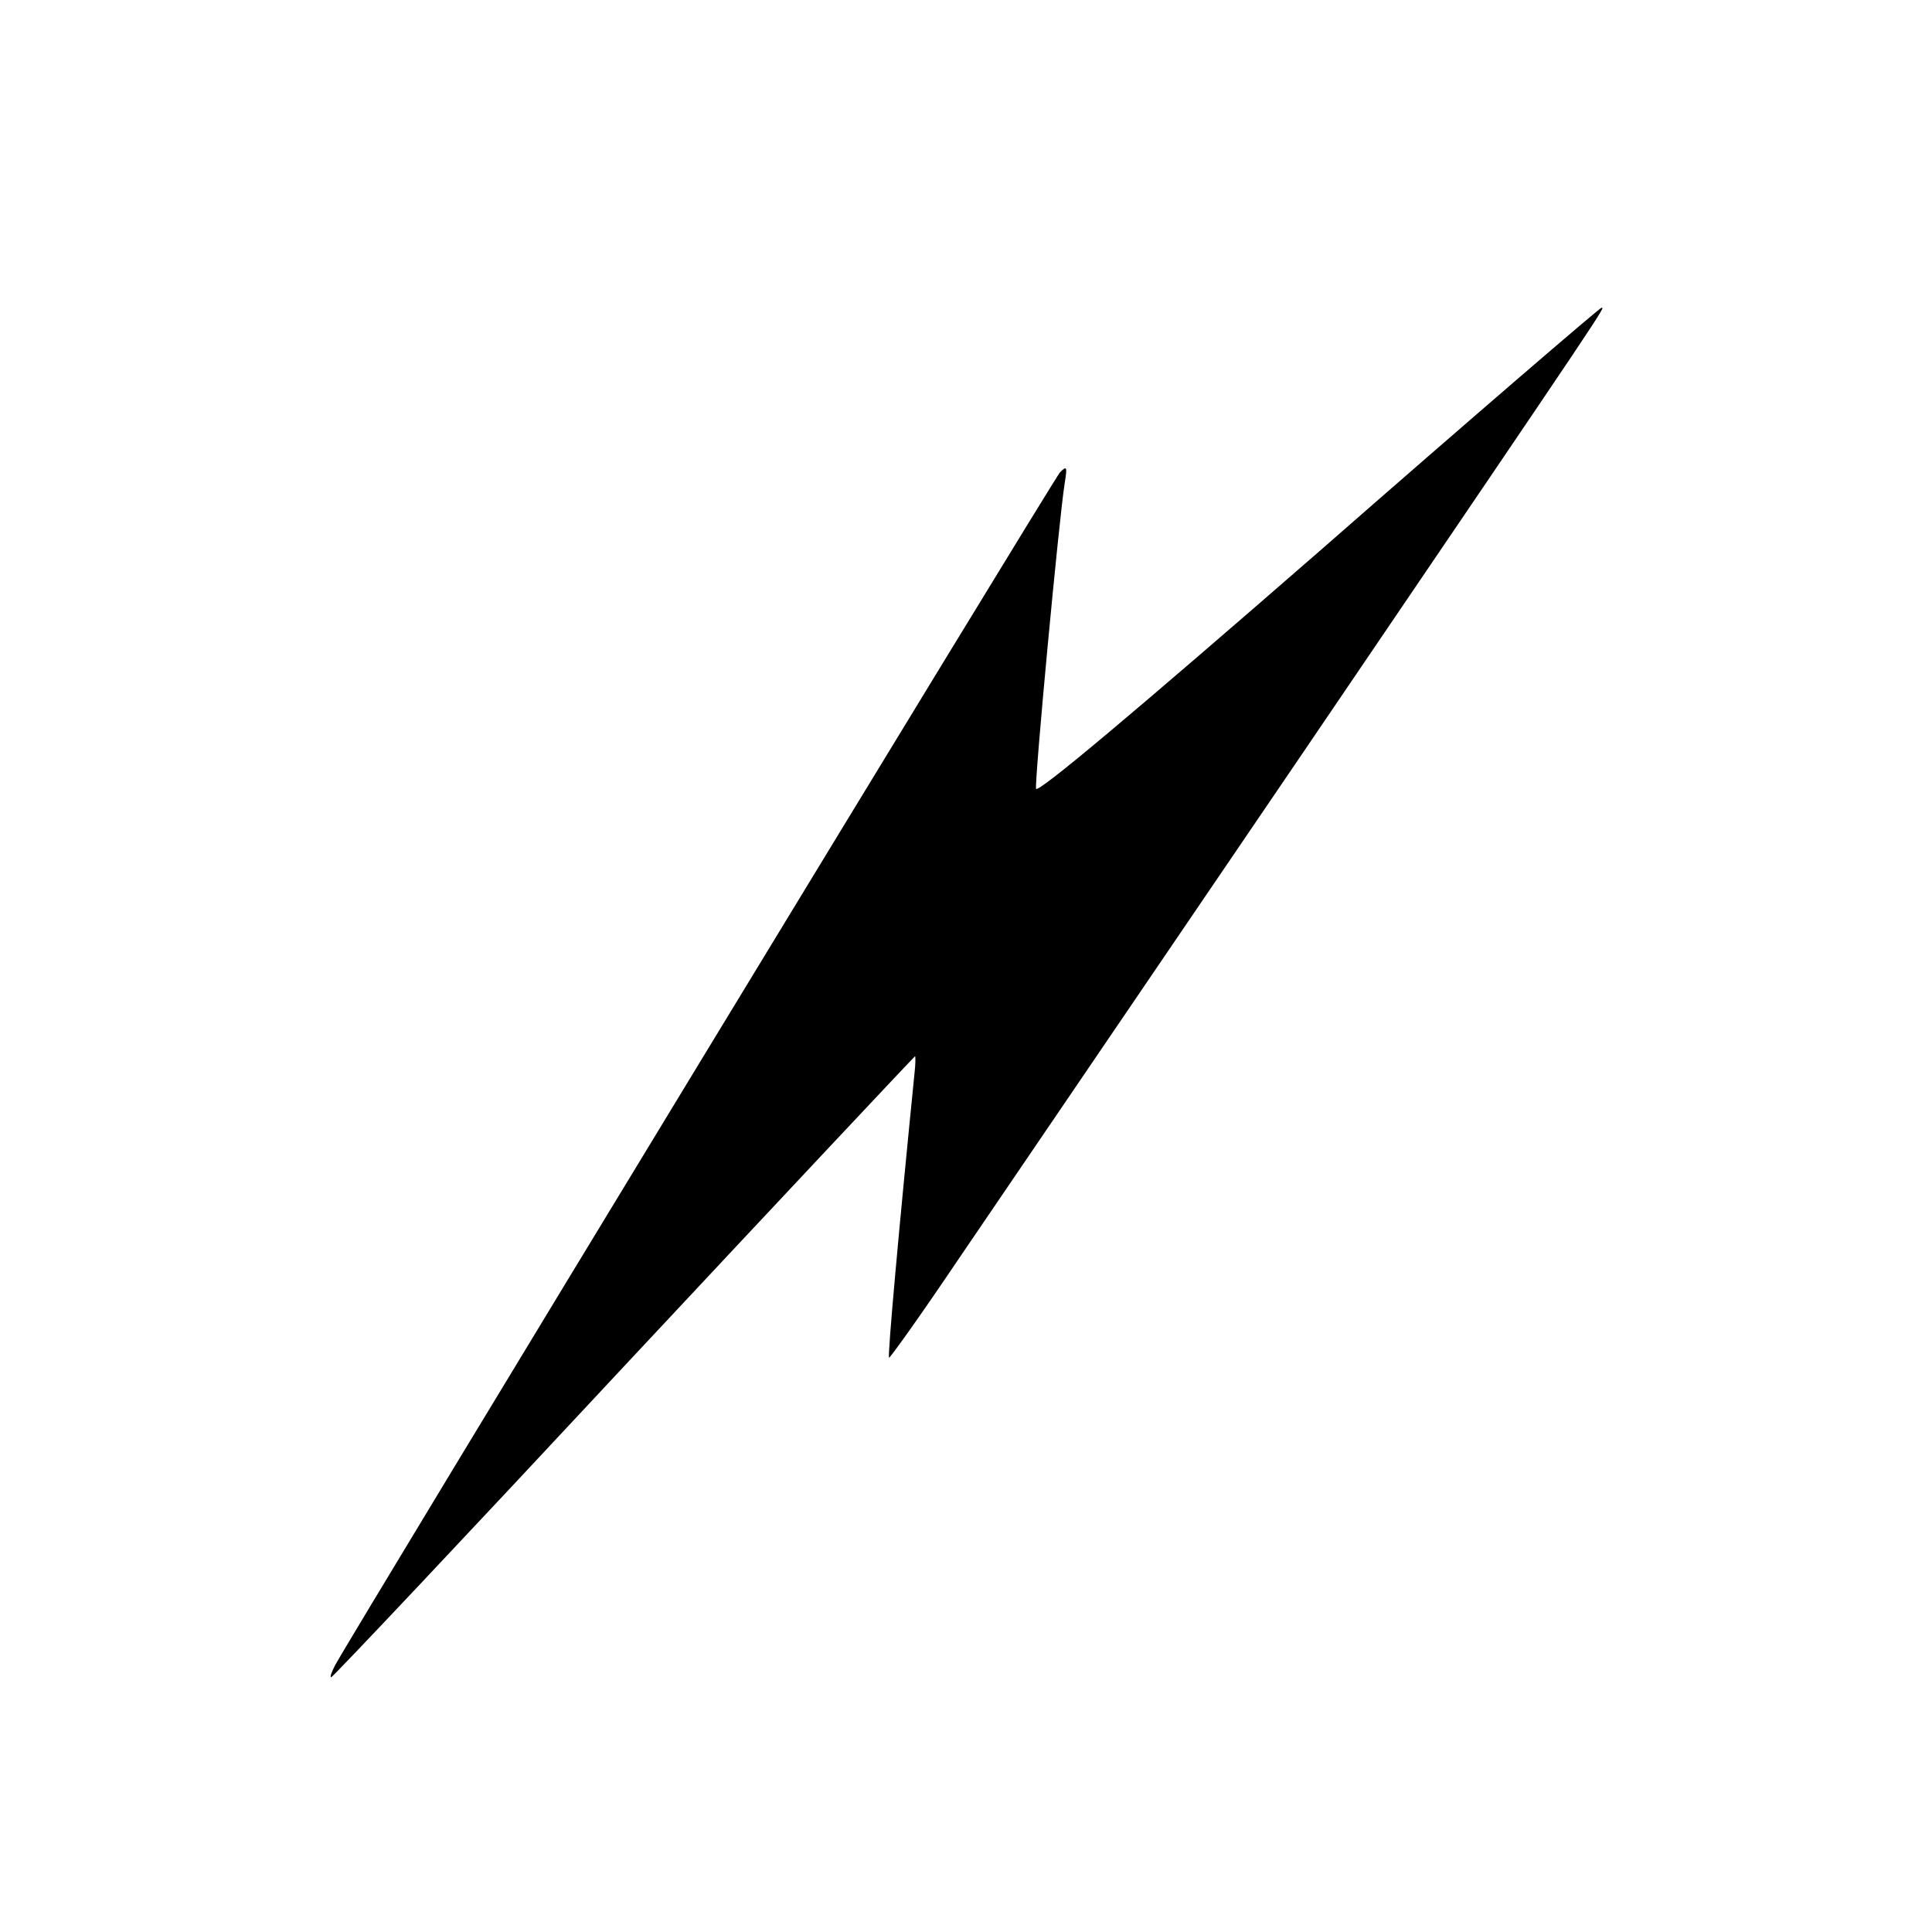
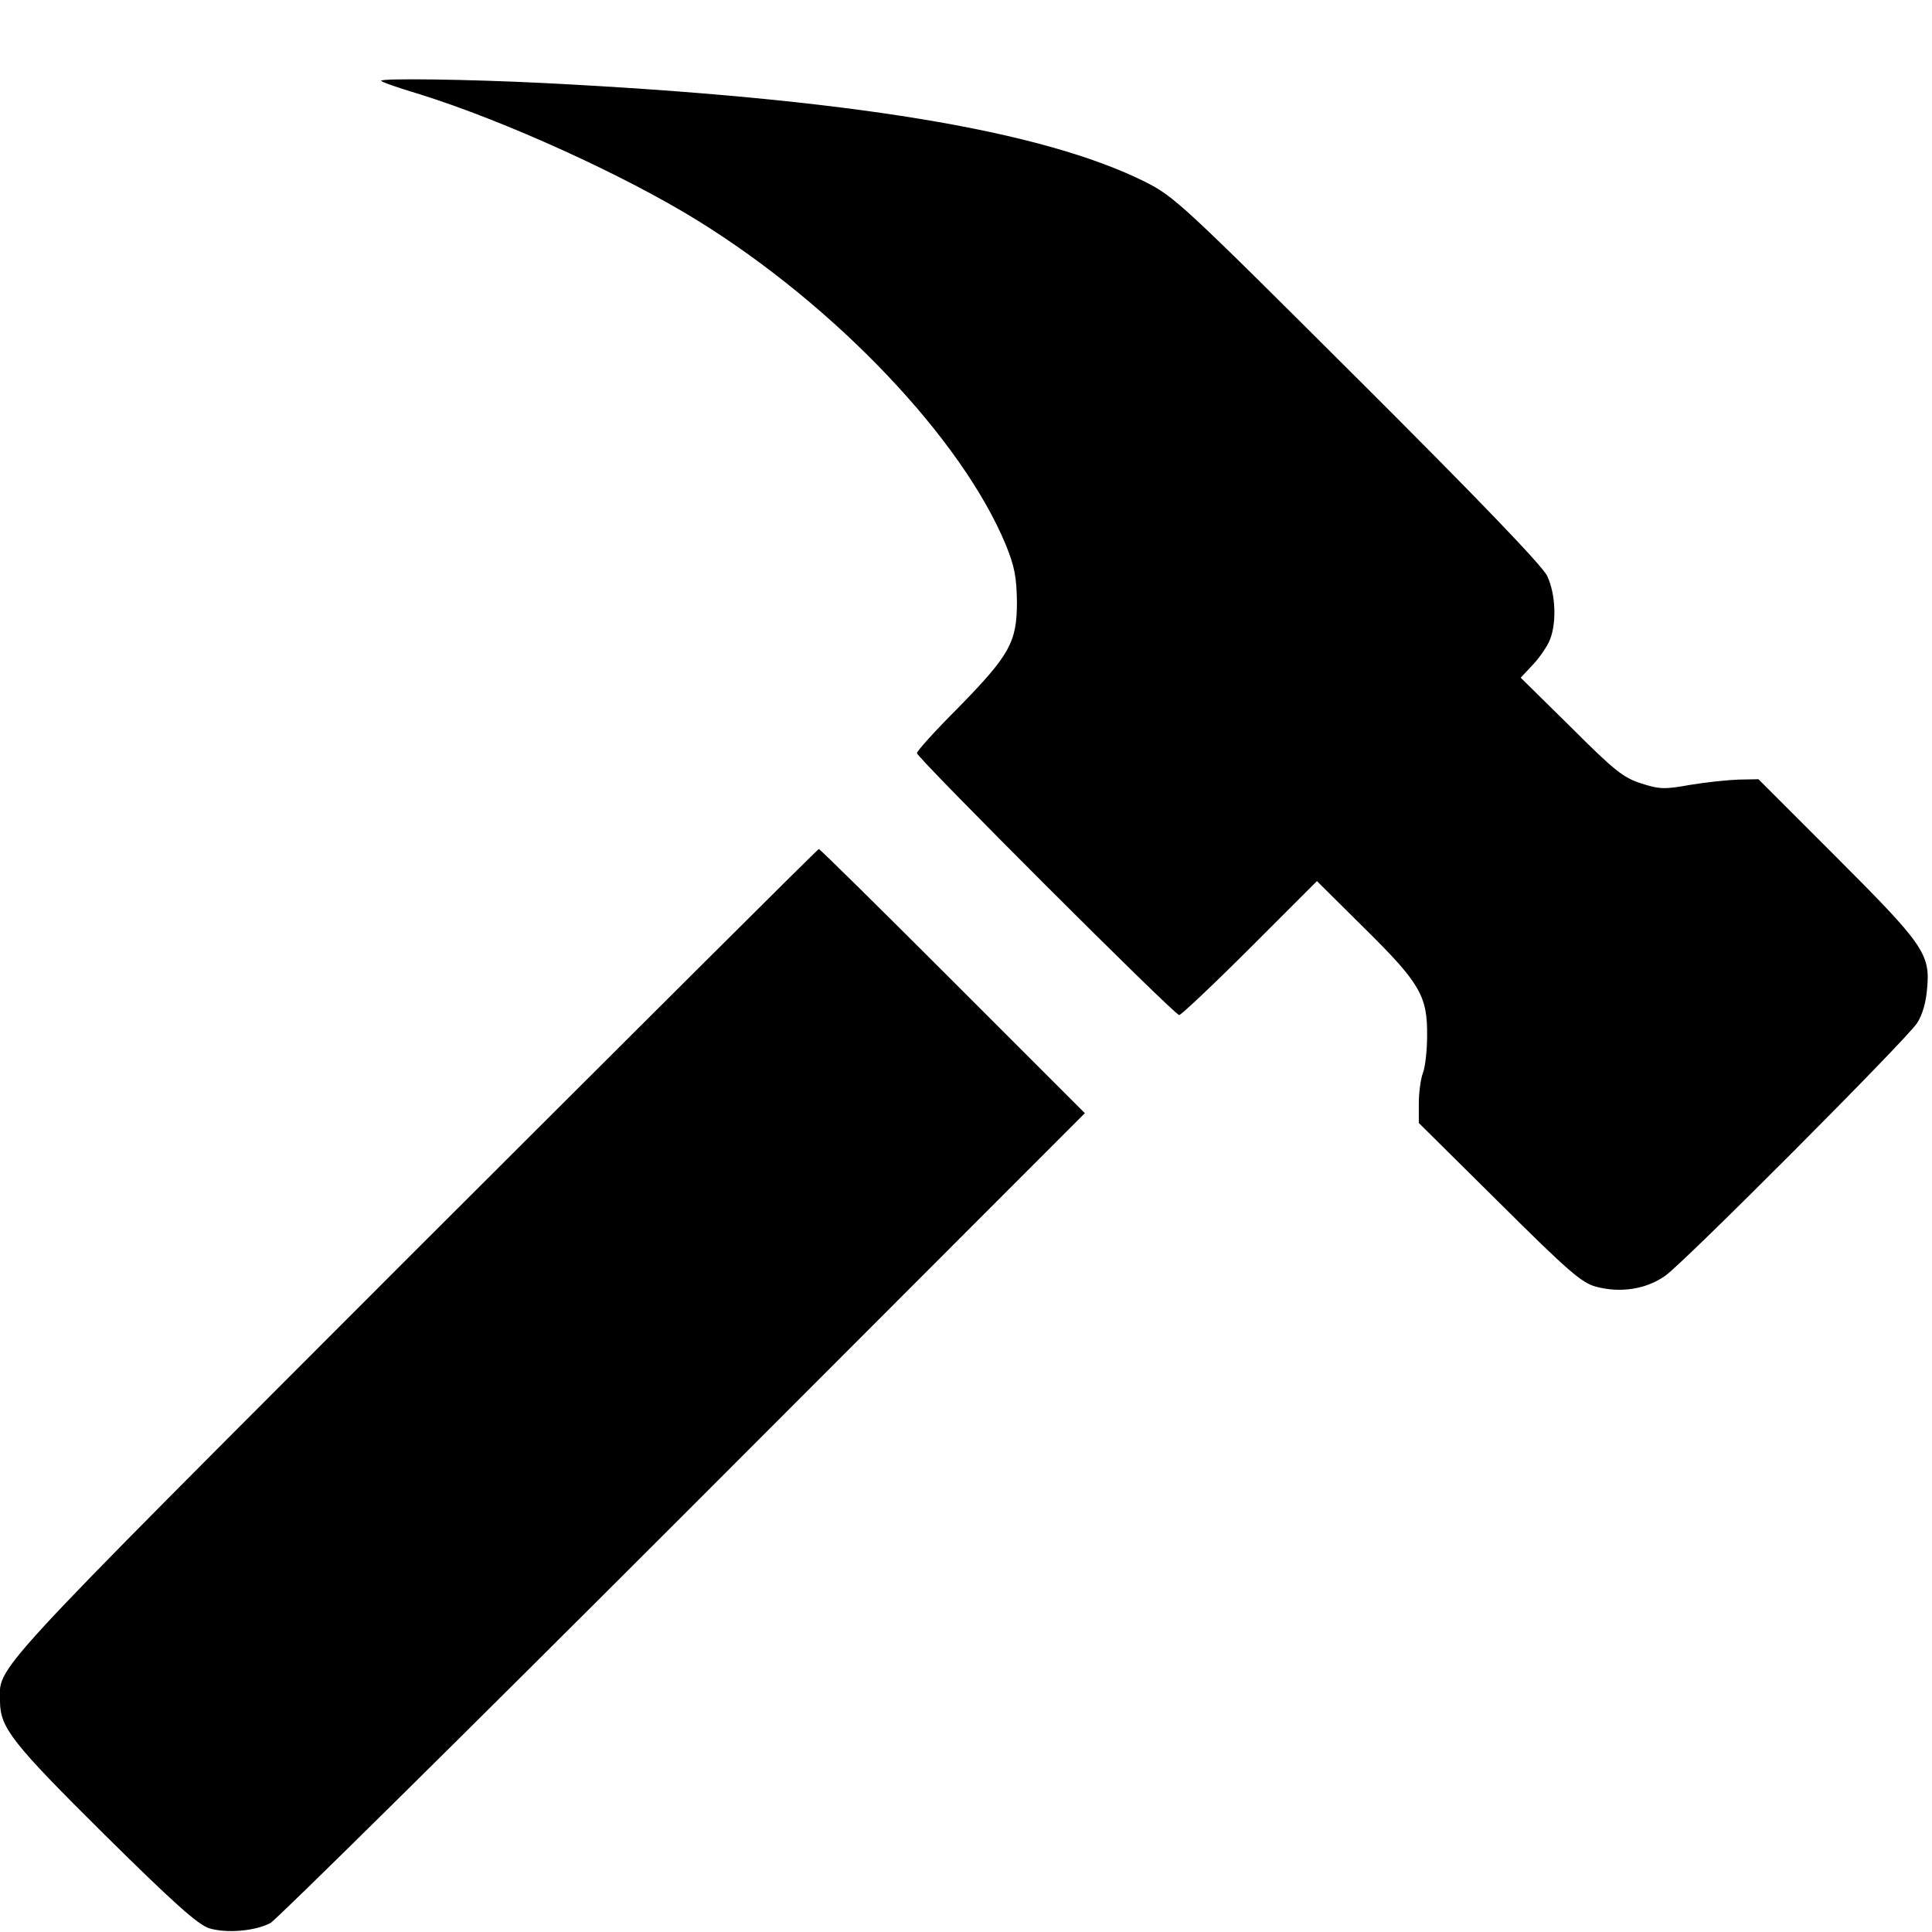
- <svg xmlns="http://www.w3.org/2000/svg" version="1.0" width="364pt" height="364pt" viewBox="0 0 364 364" preserveAspectRatio="xMidYMid meet">
-   <g transform="translate(0,364) scale(0.1,-0.1)" fill="#000000" stroke="none">
-     <path d="M2483 2599 c-348 -303 -529 -455 -531 -445 -3 15 43 507 54 576 5 31 4 33 -9 20 -12 -13 -1332 -2185 -1366 -2248 -6 -12 -10 -22 -7 -22 3 0 251 263 551 585 301 322 548 585 549 585 1 0 1 -15 -1 -32 -29 -289 -51 -533 -48 -536 1 -2 59 79 127 180 69 101 363 534 655 963 588 866 567 835 560 835 -3 0 -244 -207 -534 -461z" />
+ <svg xmlns="http://www.w3.org/2000/svg" version="1.0" width="512pt" height="512pt" viewBox="0 0 512 512" preserveAspectRatio="xMidYMid meet">
+   <g transform="translate(0,512) scale(0.1,-0.1)" fill="#000000" stroke="none">
+     <path d="M1010 4906 c0 -3 46 -19 103 -36 224 -70 541 -214 735 -334 367 -227 702 -580 818 -861 23 -57 28 -85 29 -150 0 -107 -19 -141 -156 -281 -60 -60 -109 -114 -109 -120 0 -12 682 -694 695 -694 5 0 90 80 187 177 l178 178 126 -125 c148 -146 167 -180 166 -285 0 -38 -5 -83 -11 -98 -6 -16 -11 -52 -11 -81 l0 -52 213 -211 c184 -183 219 -213 257 -223 64 -17 132 -7 183 29 50 35 634 621 667 669 14 21 24 54 27 92 9 92 -10 118 -242 350 l-205 205 -53 -1 c-28 -1 -86 -7 -128 -14 -67 -12 -81 -12 -130 4 -47 15 -71 34 -186 149 l-133 131 29 31 c16 16 36 44 45 62 22 44 20 127 -4 177 -13 27 -183 204 -502 522 -463 462 -486 483 -563 522 -275 137 -786 221 -1595 262 -201 10 -430 13 -430 6z" />
+     <path d="M1093 1798 c-1148 -1149 -1093 -1090 -1093 -1188 1 -69 32 -109 276 -351 184 -182 248 -239 278 -249 45 -14 122 -8 163 14 15 8 507 494 1093 1080 l1065 1066 -350 350 c-192 192 -352 350 -355 350 -3 0 -487 -483 -1077 -1072z" />
  </g>
</svg>
